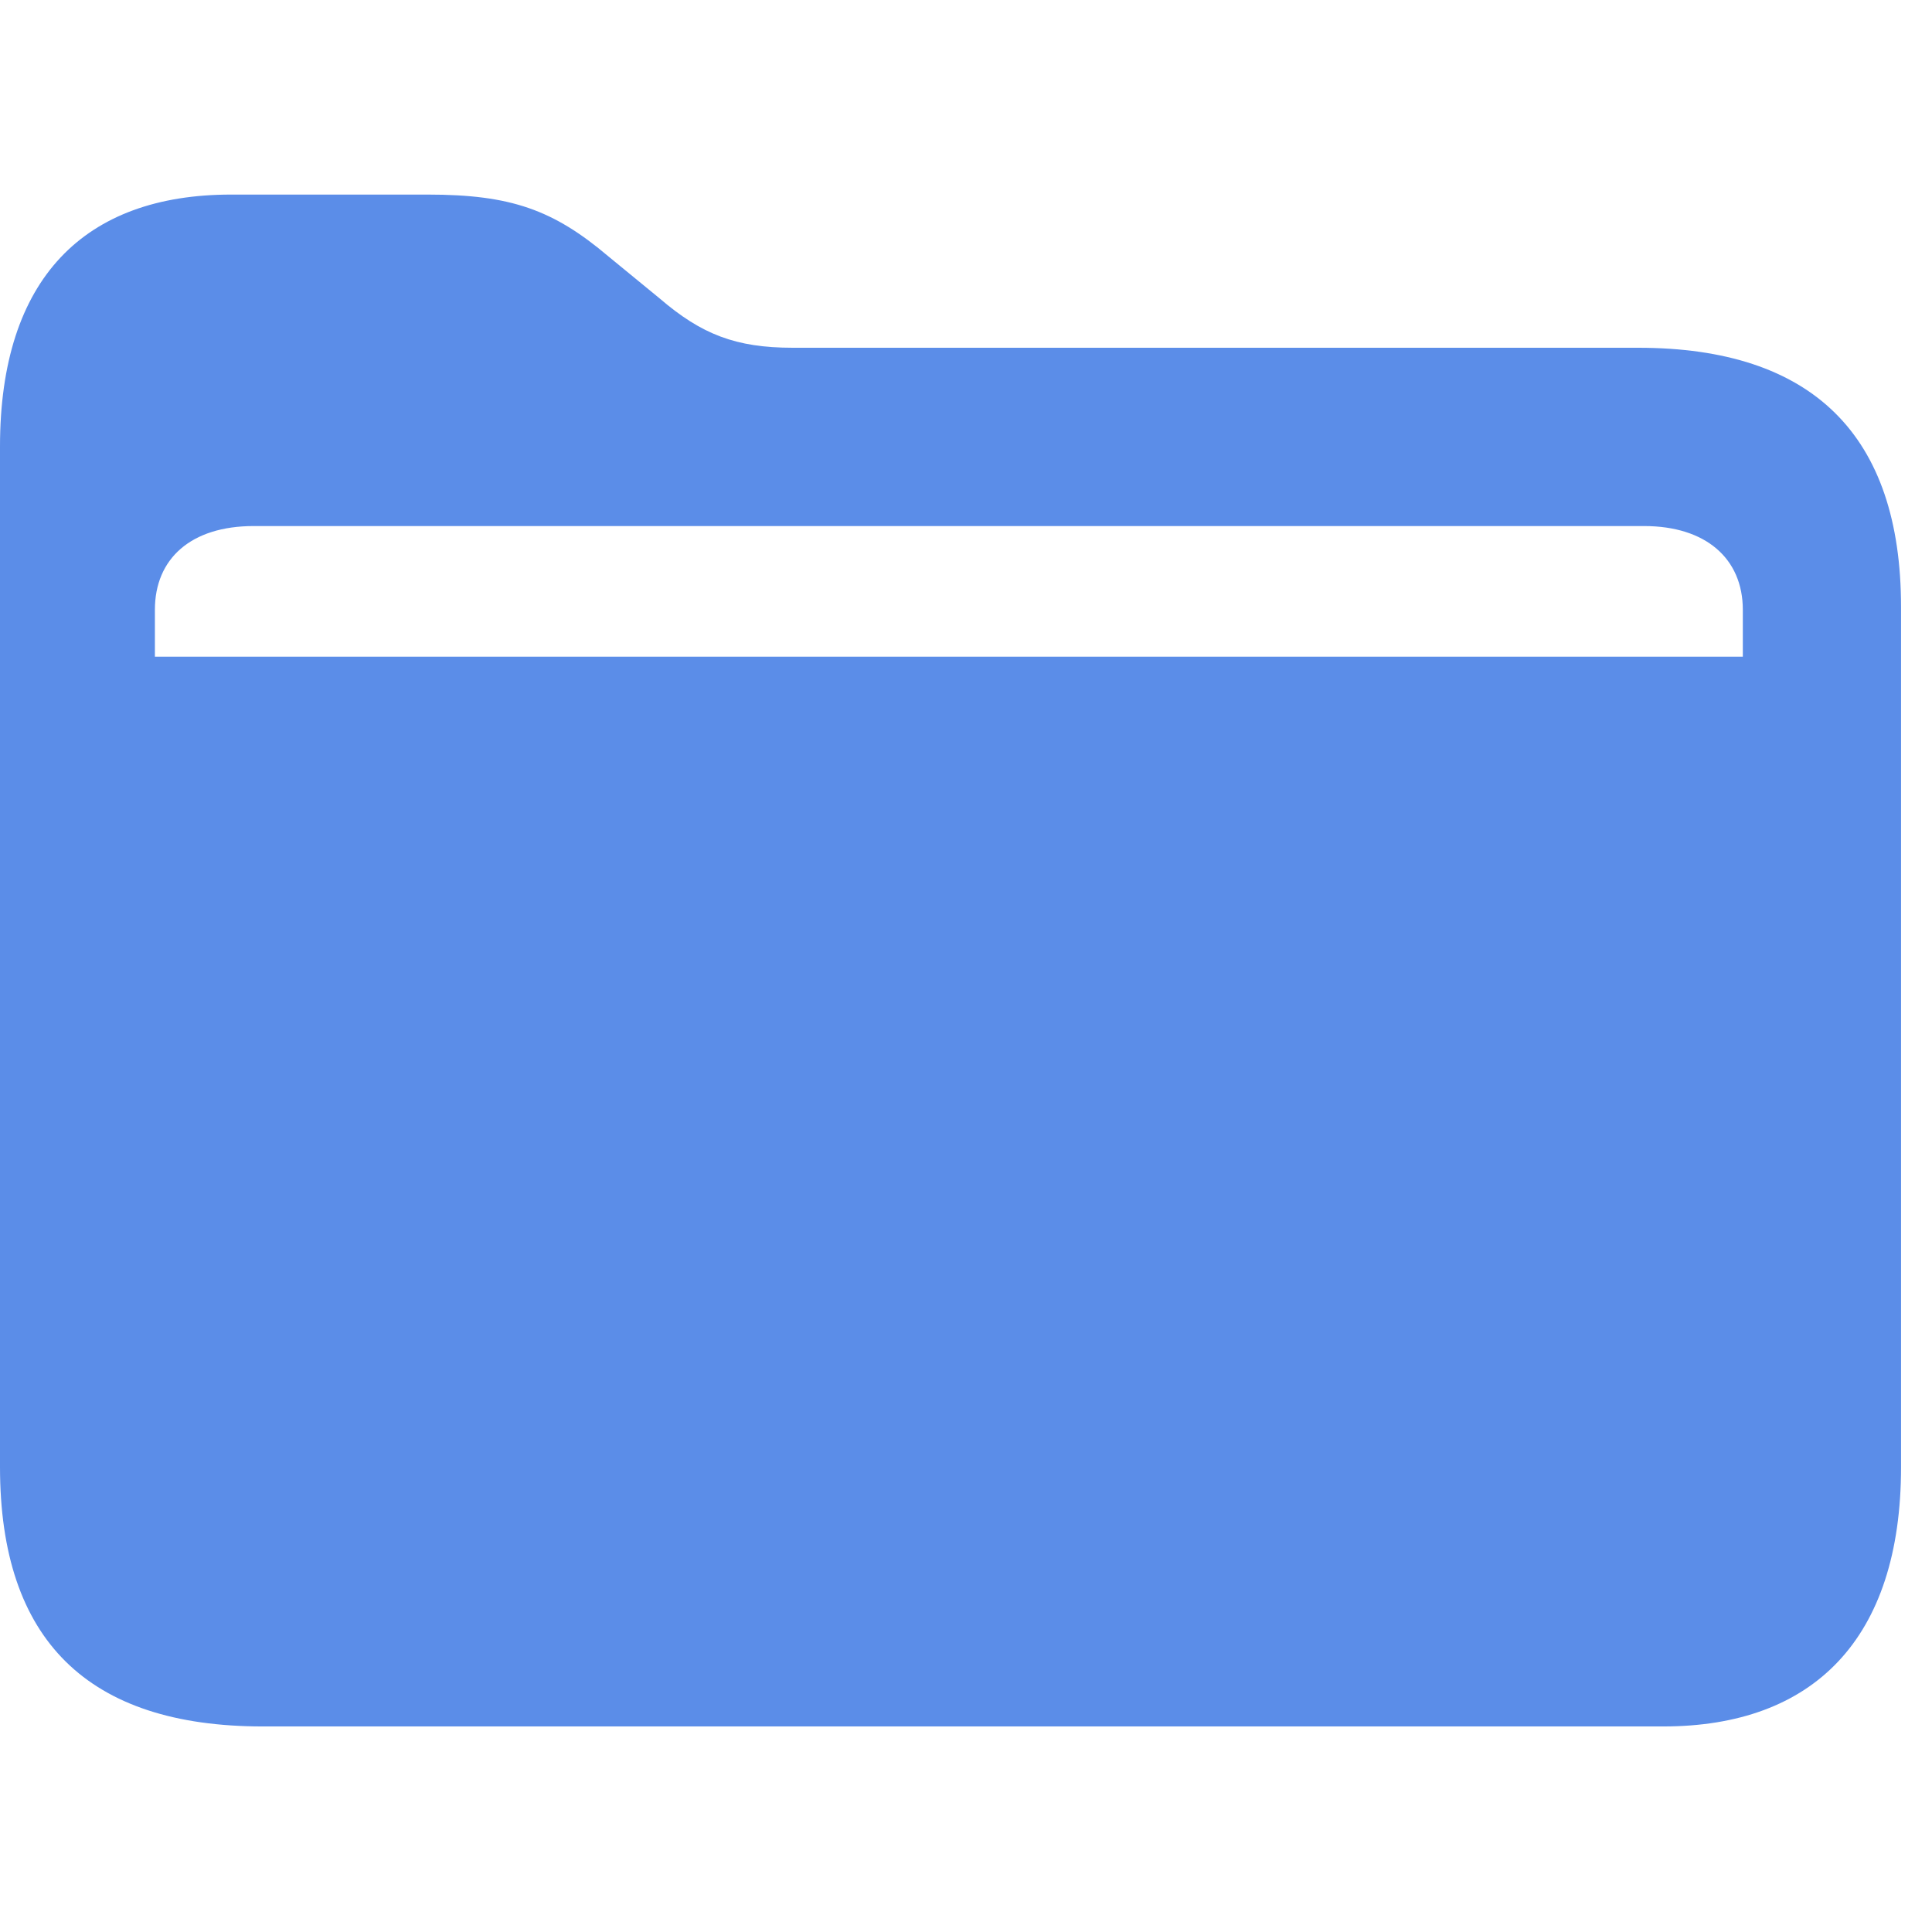
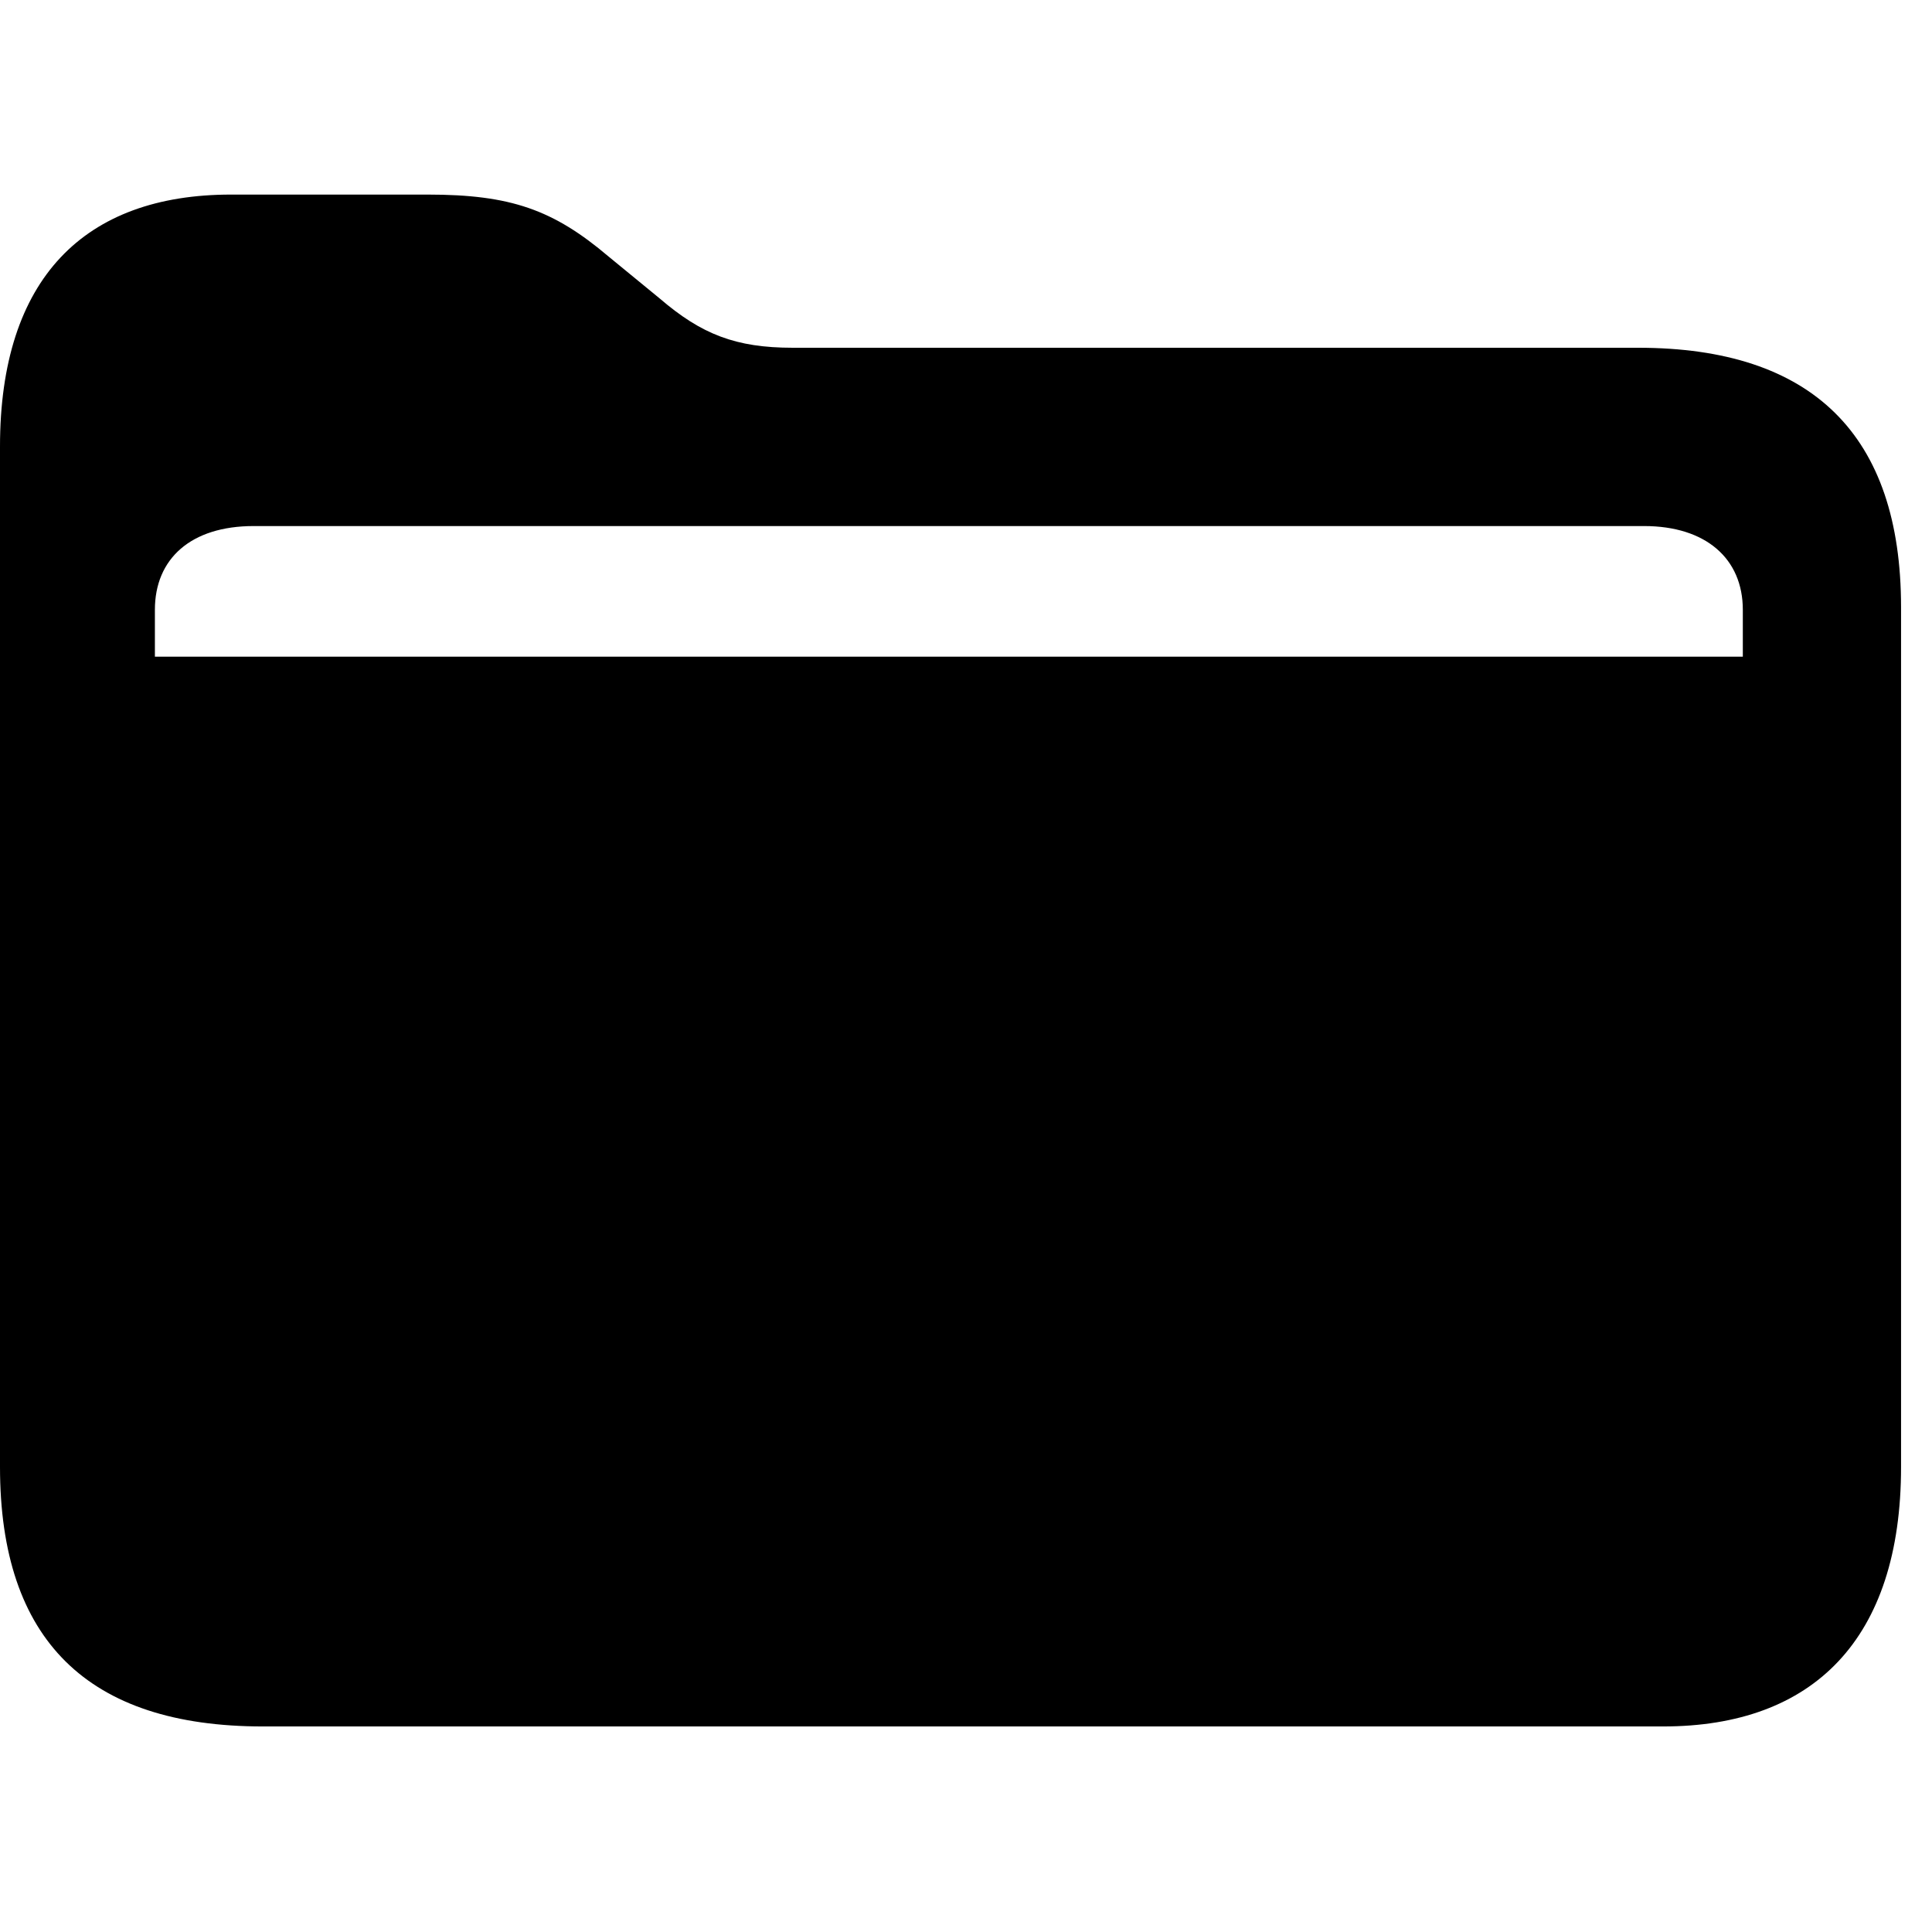
<svg xmlns="http://www.w3.org/2000/svg" viewBox="0 -2.27 22.539 22.539">
-   <path d="M3.066 17.871L19.404 17.871C21.152 17.871 22.178 16.855 22.178 14.844L22.178 4.814C22.178 2.803 21.143 1.787 19.111 1.787L9.248 1.787C8.584 1.787 8.184 1.631 7.695 1.211L7.1 0.723C6.455 0.176 5.957 0 4.99 0L2.695 0C0.986 0 0 0.977 0 2.939L0 14.844C0 16.865 1.025 17.871 3.066 17.871ZM1.807 5.391L1.807 4.844C1.807 4.248 2.227 3.867 2.959 3.867L19.18 3.867C19.902 3.867 20.332 4.248 20.332 4.844L20.332 5.391Z" fill="#5b8de8" />
+   <path d="M3.066 17.871L19.404 17.871C21.152 17.871 22.178 16.855 22.178 14.844L22.178 4.814C22.178 2.803 21.143 1.787 19.111 1.787L9.248 1.787C8.584 1.787 8.184 1.631 7.695 1.211L7.1 0.723C6.455 0.176 5.957 0 4.99 0L2.695 0C0.986 0 0 0.977 0 2.939L0 14.844C0 16.865 1.025 17.871 3.066 17.871ZM1.807 5.391L1.807 4.844C1.807 4.248 2.227 3.867 2.959 3.867L19.18 3.867C19.902 3.867 20.332 4.248 20.332 4.844L20.332 5.391Z" fill="currentColor" />
</svg>
